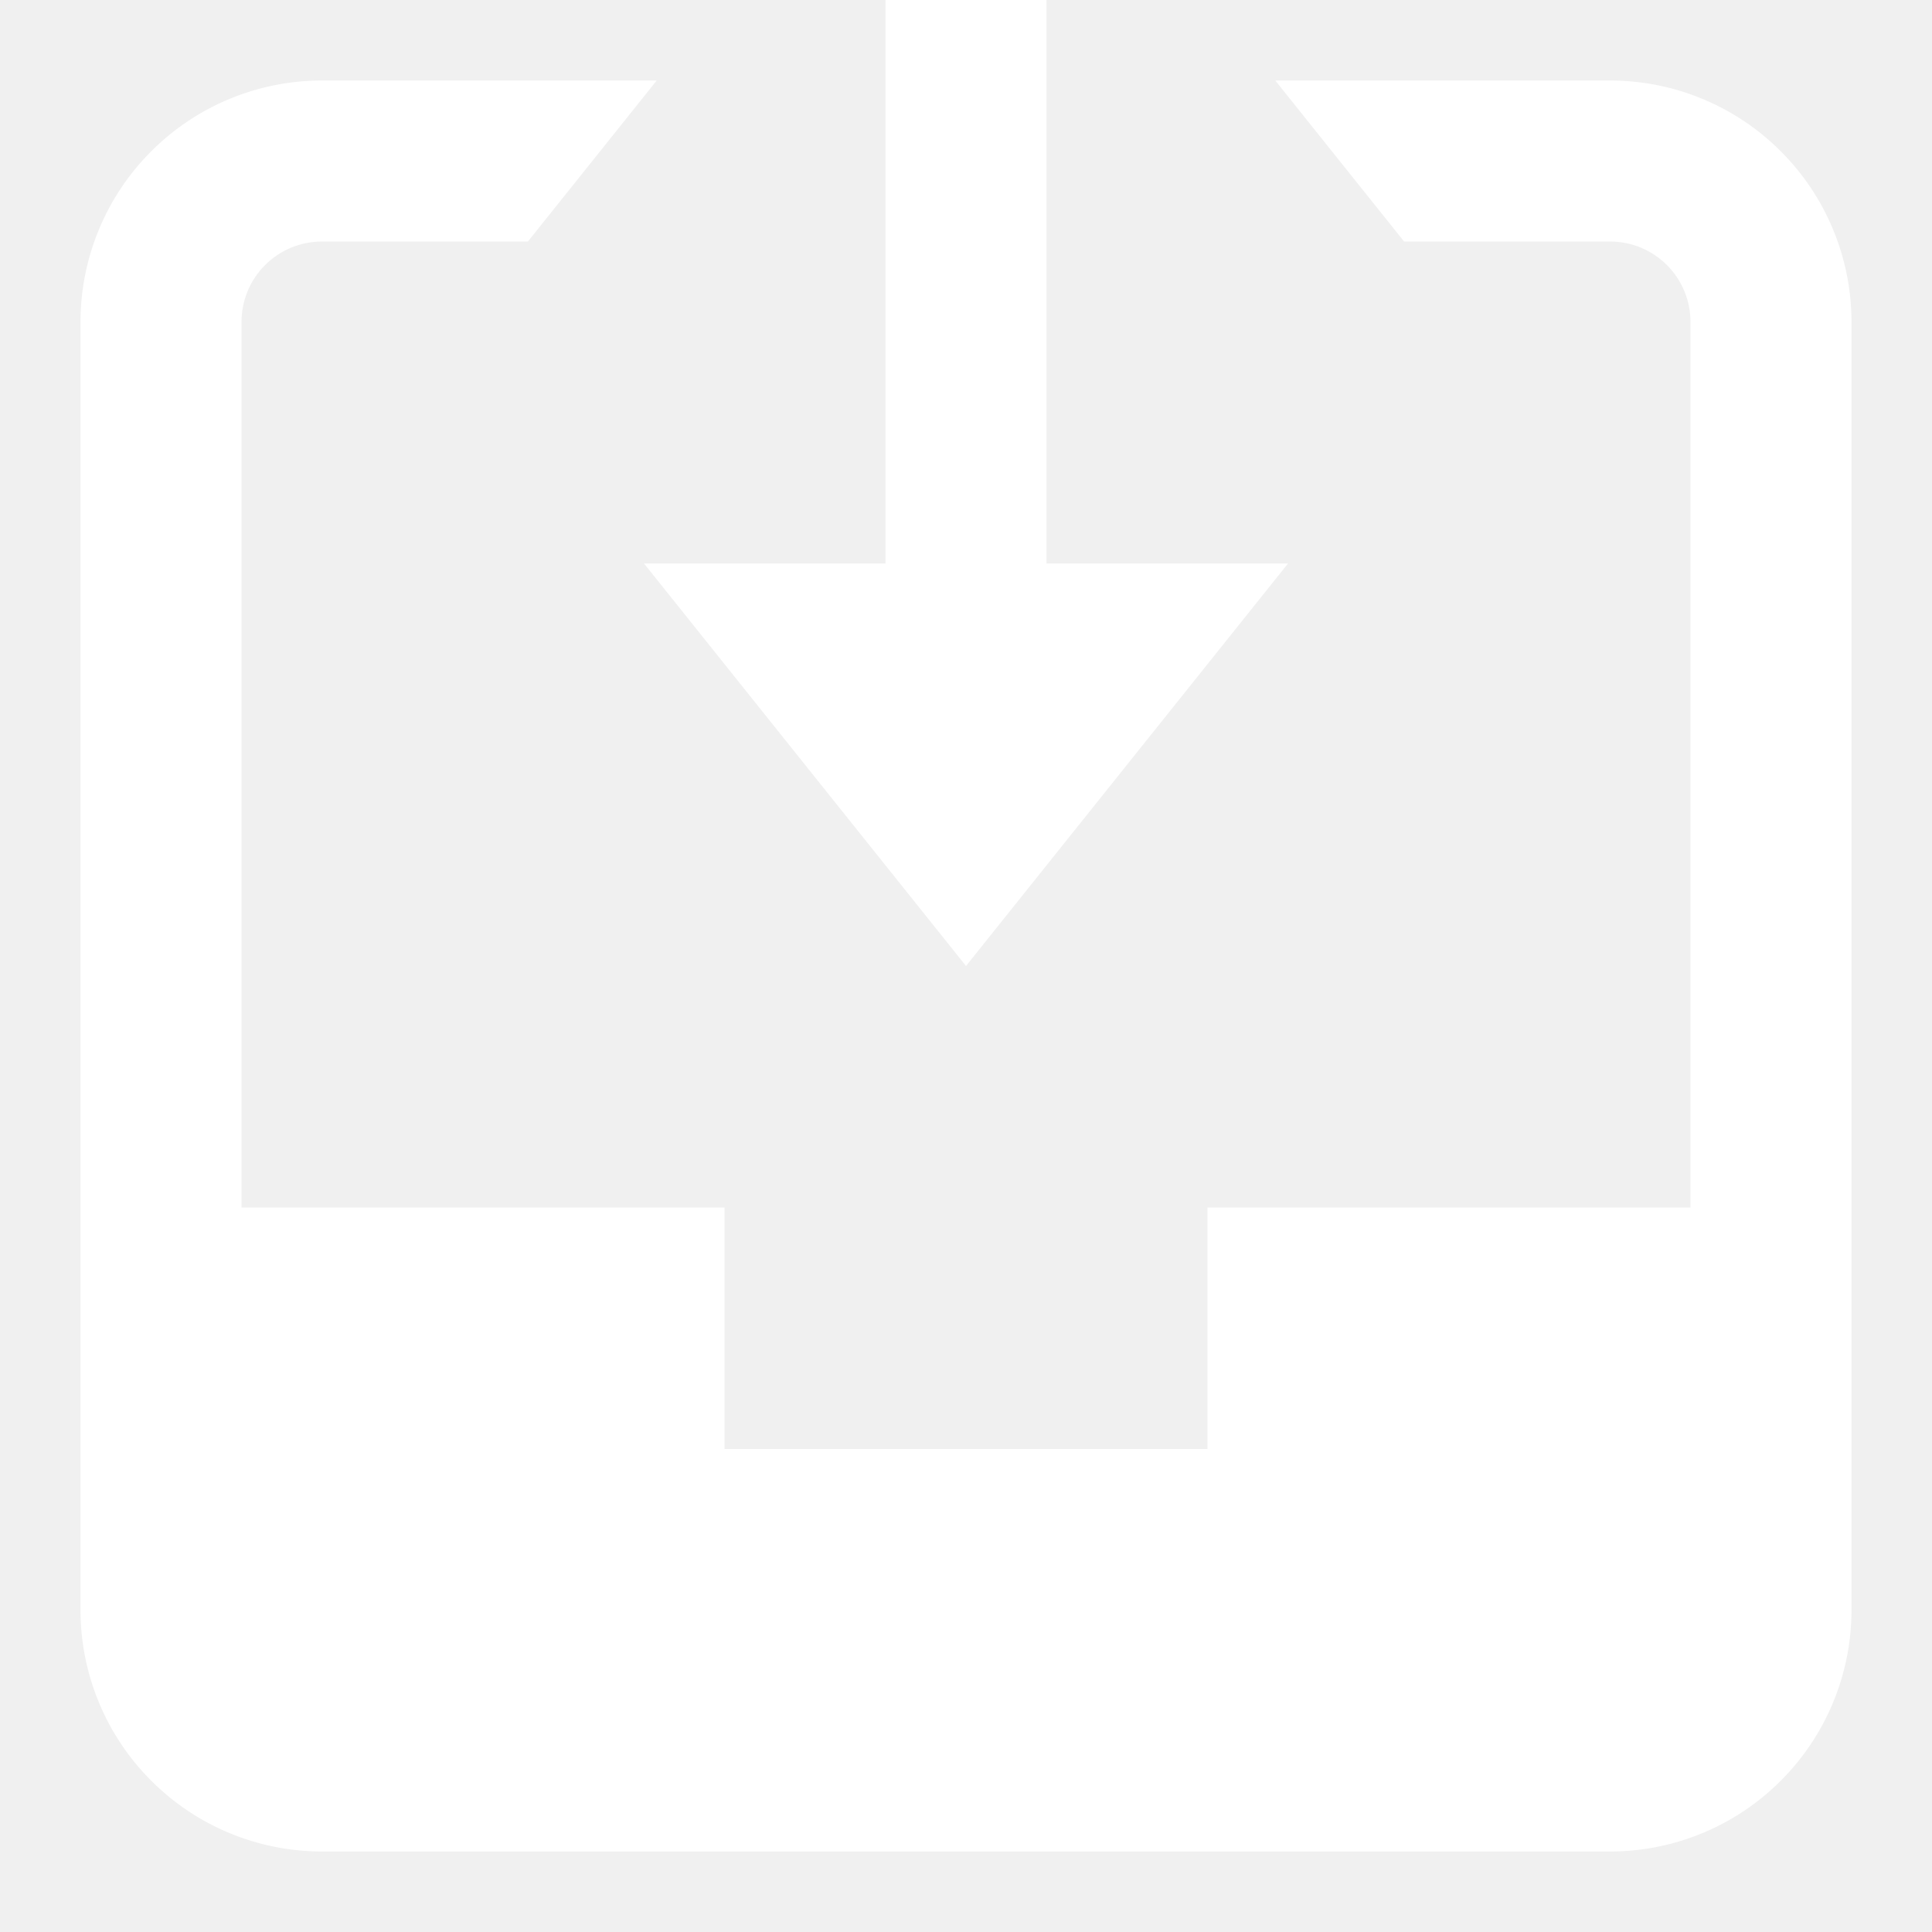
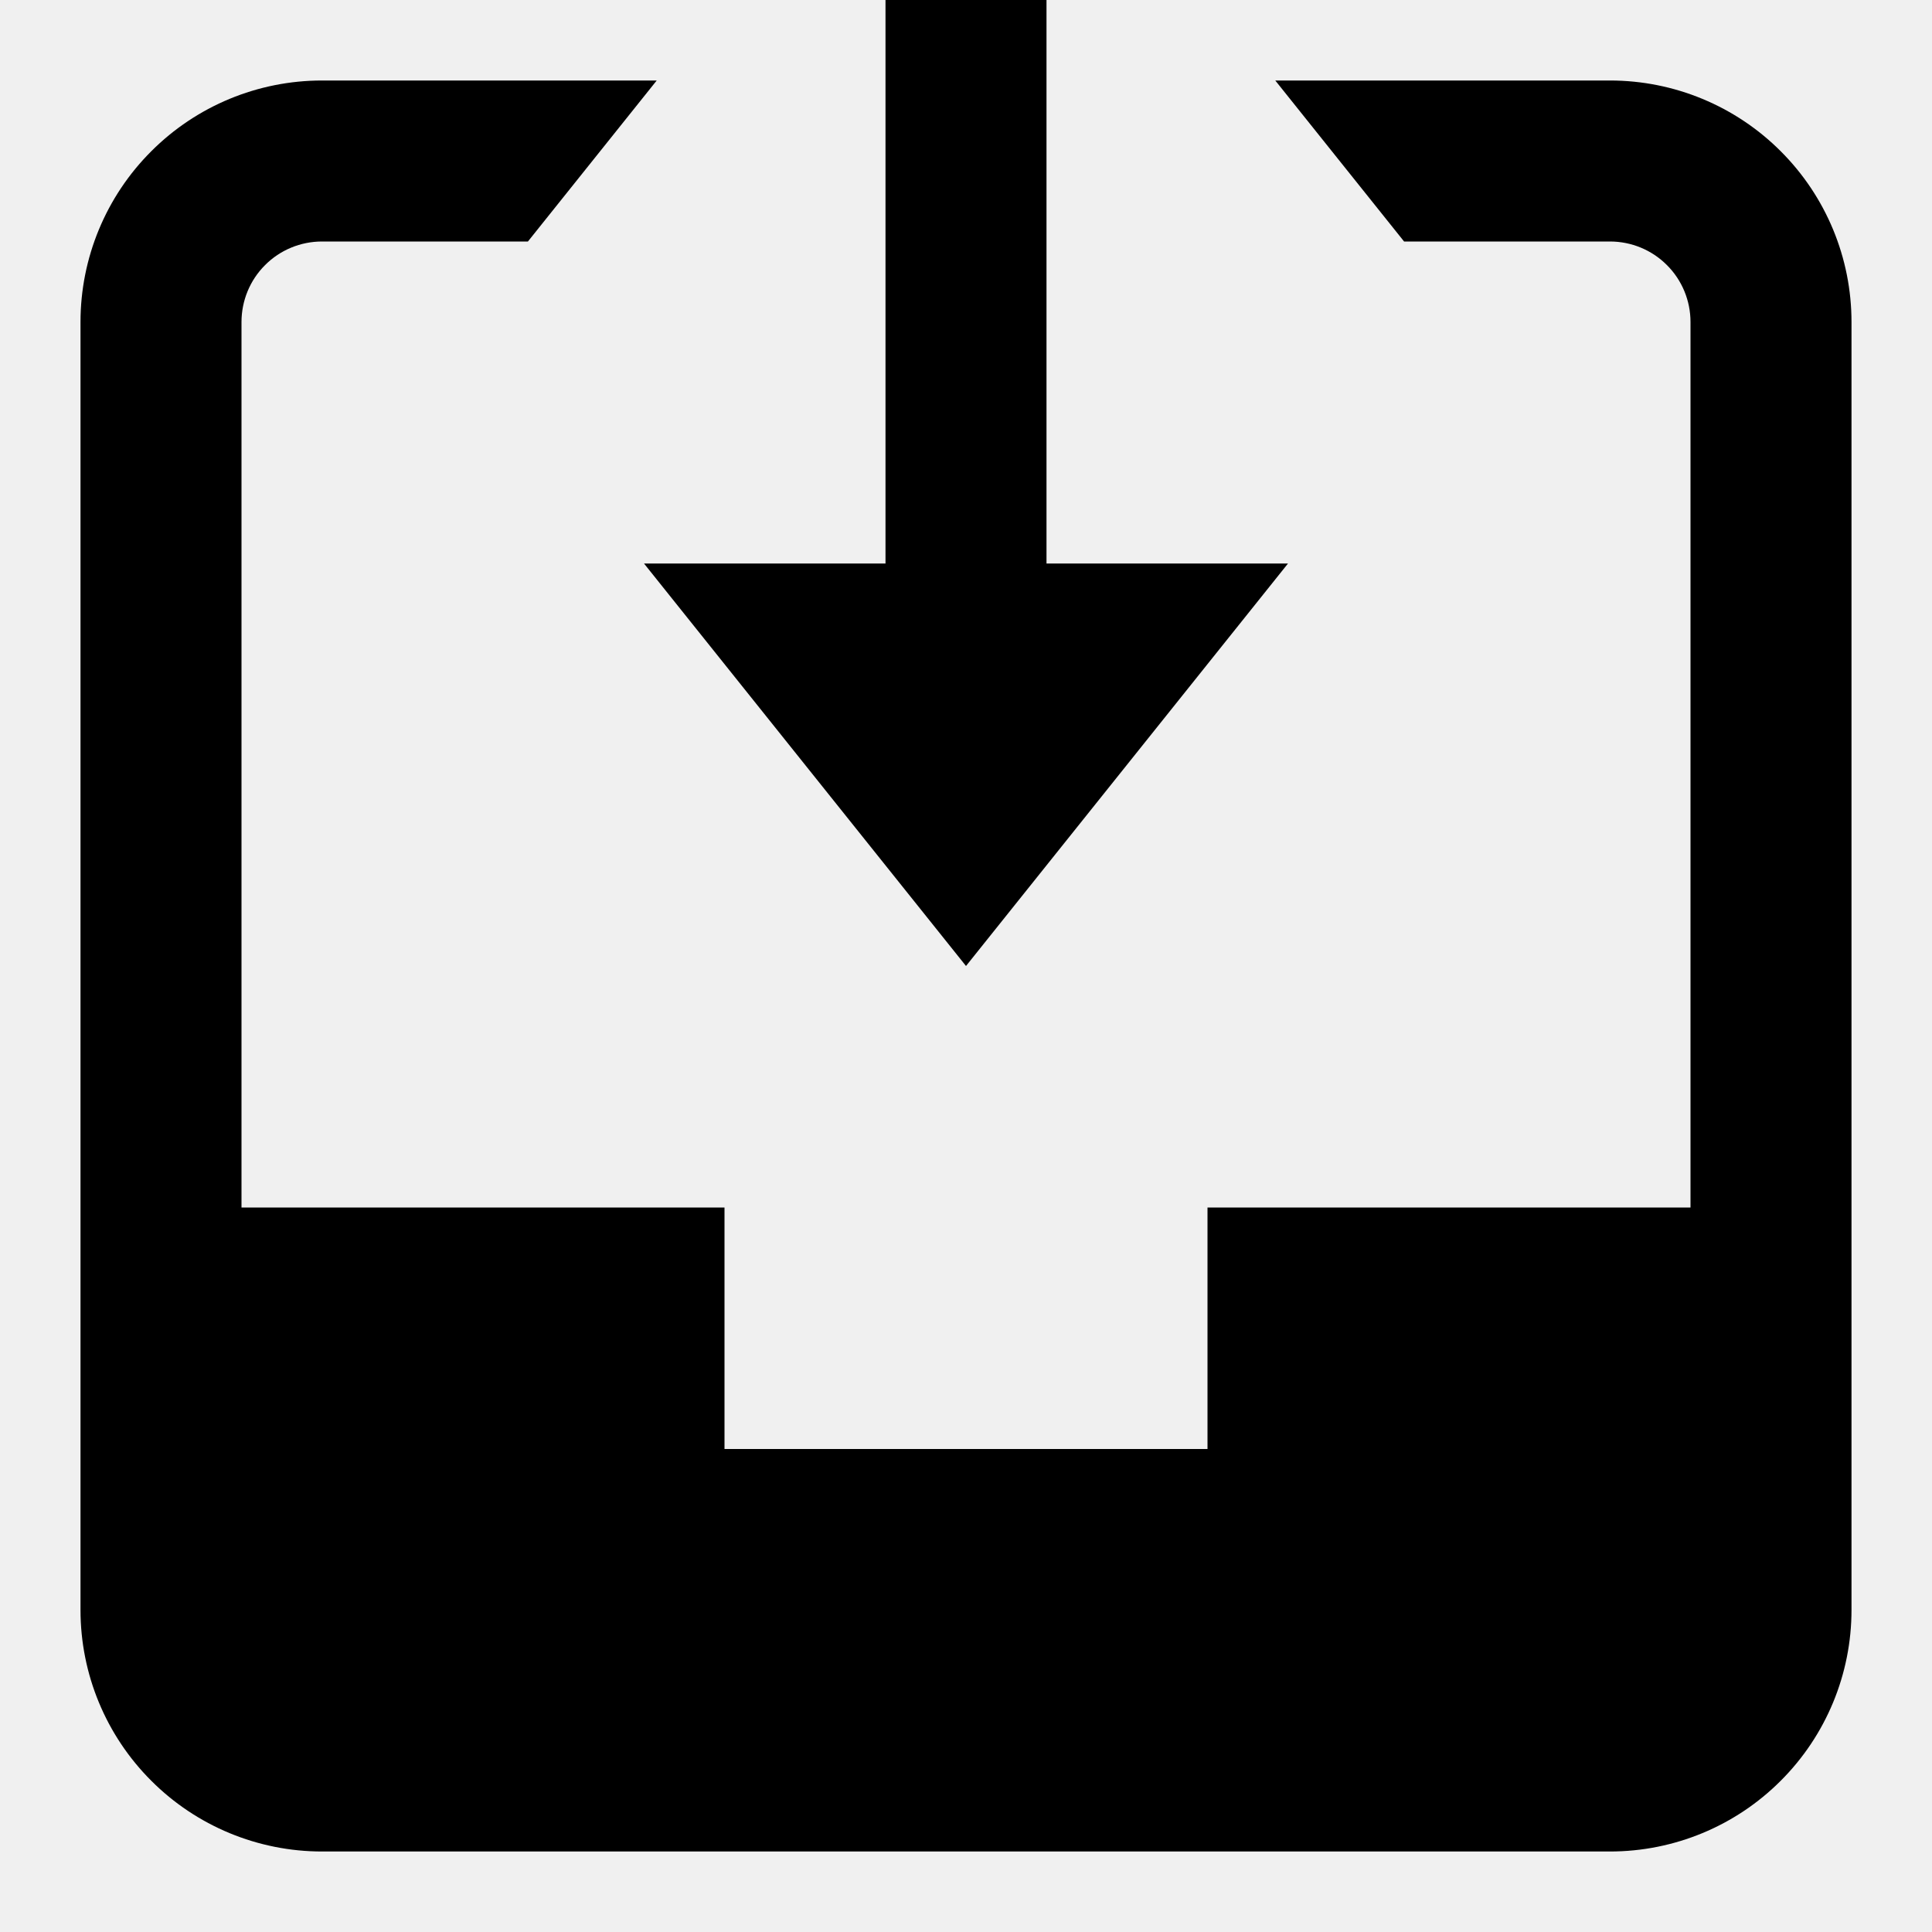
- <svg xmlns="http://www.w3.org/2000/svg" width="24" height="24" viewBox="0 0 24 24" fill="none">
+ <svg xmlns="http://www.w3.org/2000/svg" width="24" height="24" viewBox="0 0 24 24">
  <g clip-path="url(#clip0)">
-     <path d="M11 0L11 7H8L12 12L16 7H13L13 0H11Z" fill="white" />
-     <path d="M20 1H15.842L17.442 3H20C20.265 3 20.52 3.105 20.707 3.293C20.895 3.48 21 3.735 21 4V15H15V18H9V15H3V4C3 3.735 3.105 3.48 3.293 3.293C3.48 3.105 3.735 3 4 3H6.558L8.158 1H4C3.204 1 2.441 1.316 1.879 1.879C1.316 2.441 1 3.204 1 4V20C1 20.796 1.316 21.559 1.879 22.121C2.441 22.684 3.204 23 4 23H20C20.796 23 21.559 22.684 22.121 22.121C22.684 21.559 23 20.796 23 20V4C23 3.204 22.684 2.441 22.121 1.879C21.559 1.316 20.796 1 20 1V1Z" fill="white" />
+     <path d="M11 0L11 7H8L12 12L16 7H13L13 0H11Z" />
+     <path d="M20 1H15.842L17.442 3H20C20.265 3 20.52 3.105 20.707 3.293C20.895 3.48 21 3.735 21 4V15H15V18H9V15H3V4C3 3.735 3.105 3.48 3.293 3.293C3.48 3.105 3.735 3 4 3H6.558L8.158 1H4C3.204 1 2.441 1.316 1.879 1.879C1.316 2.441 1 3.204 1 4V20C1 20.796 1.316 21.559 1.879 22.121C2.441 22.684 3.204 23 4 23H20C20.796 23 21.559 22.684 22.121 22.121C22.684 21.559 23 20.796 23 20V4C23 3.204 22.684 2.441 22.121 1.879C21.559 1.316 20.796 1 20 1V1Z" />
  </g>
  <defs>
    <clipPath id="clip0">
-       <rect width="24" height="24" fill="white" />
+       <rect width="24" height="24" />
    </clipPath>
  </defs>
</svg>
